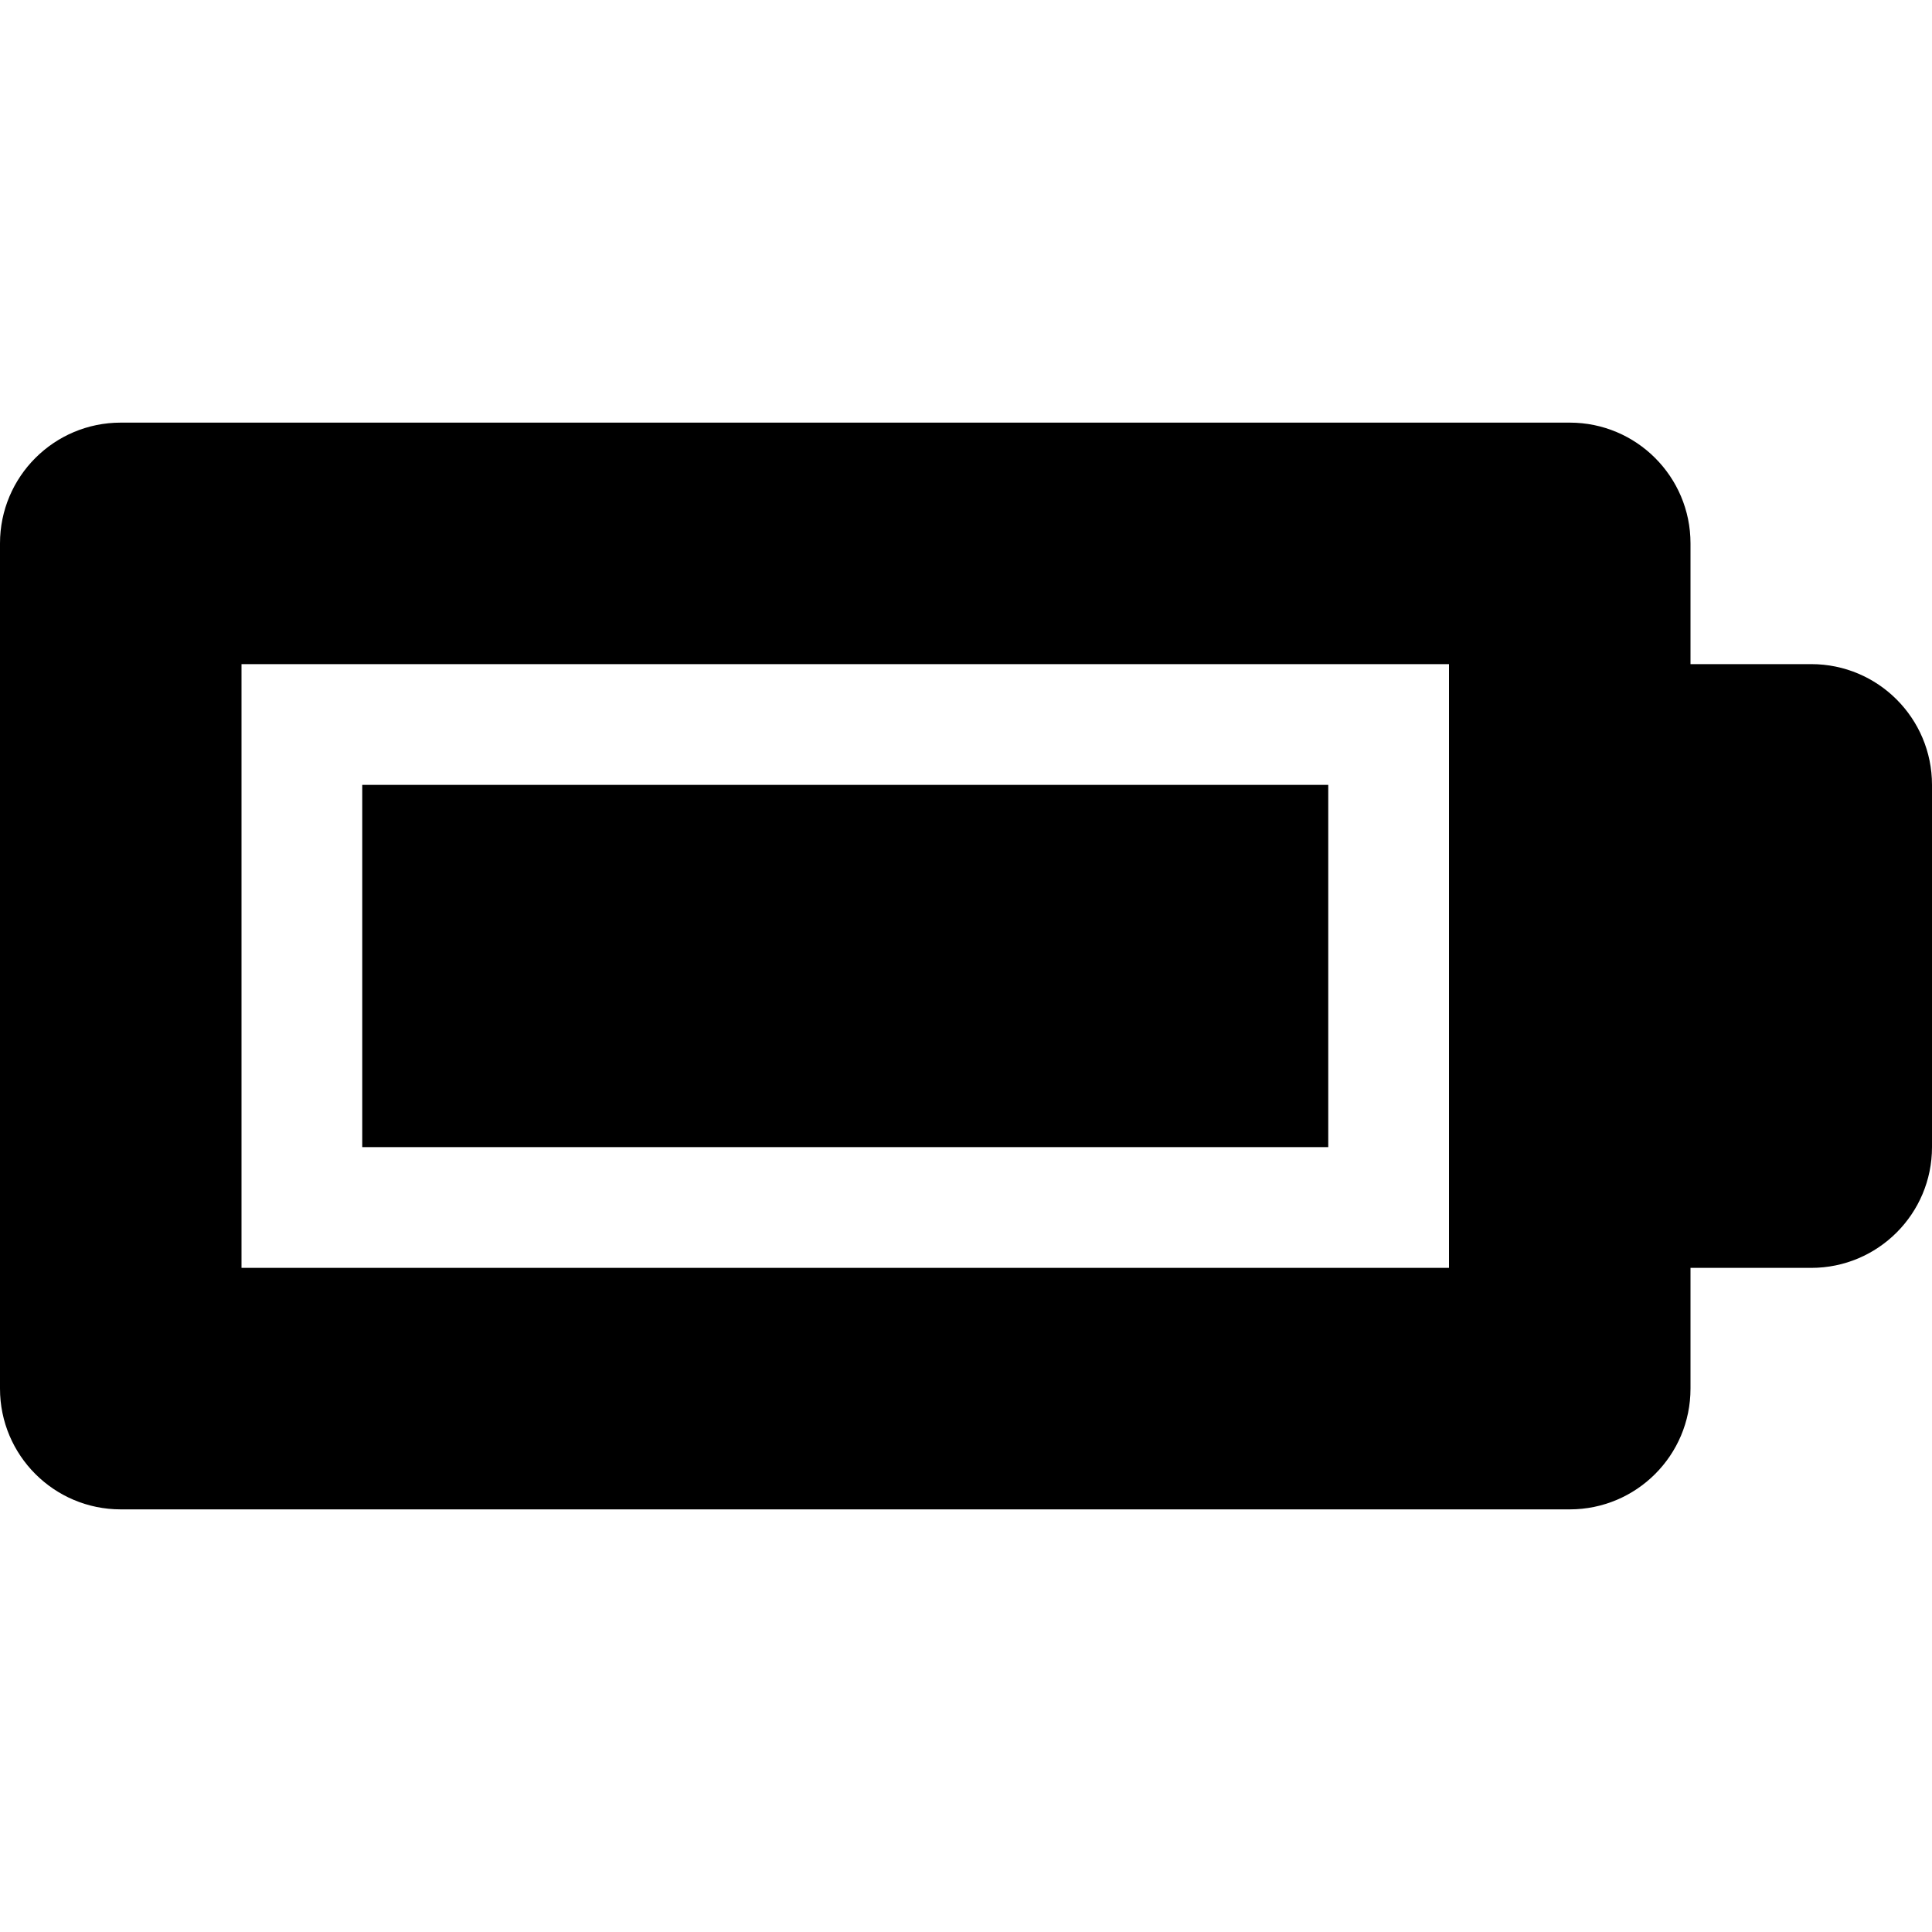
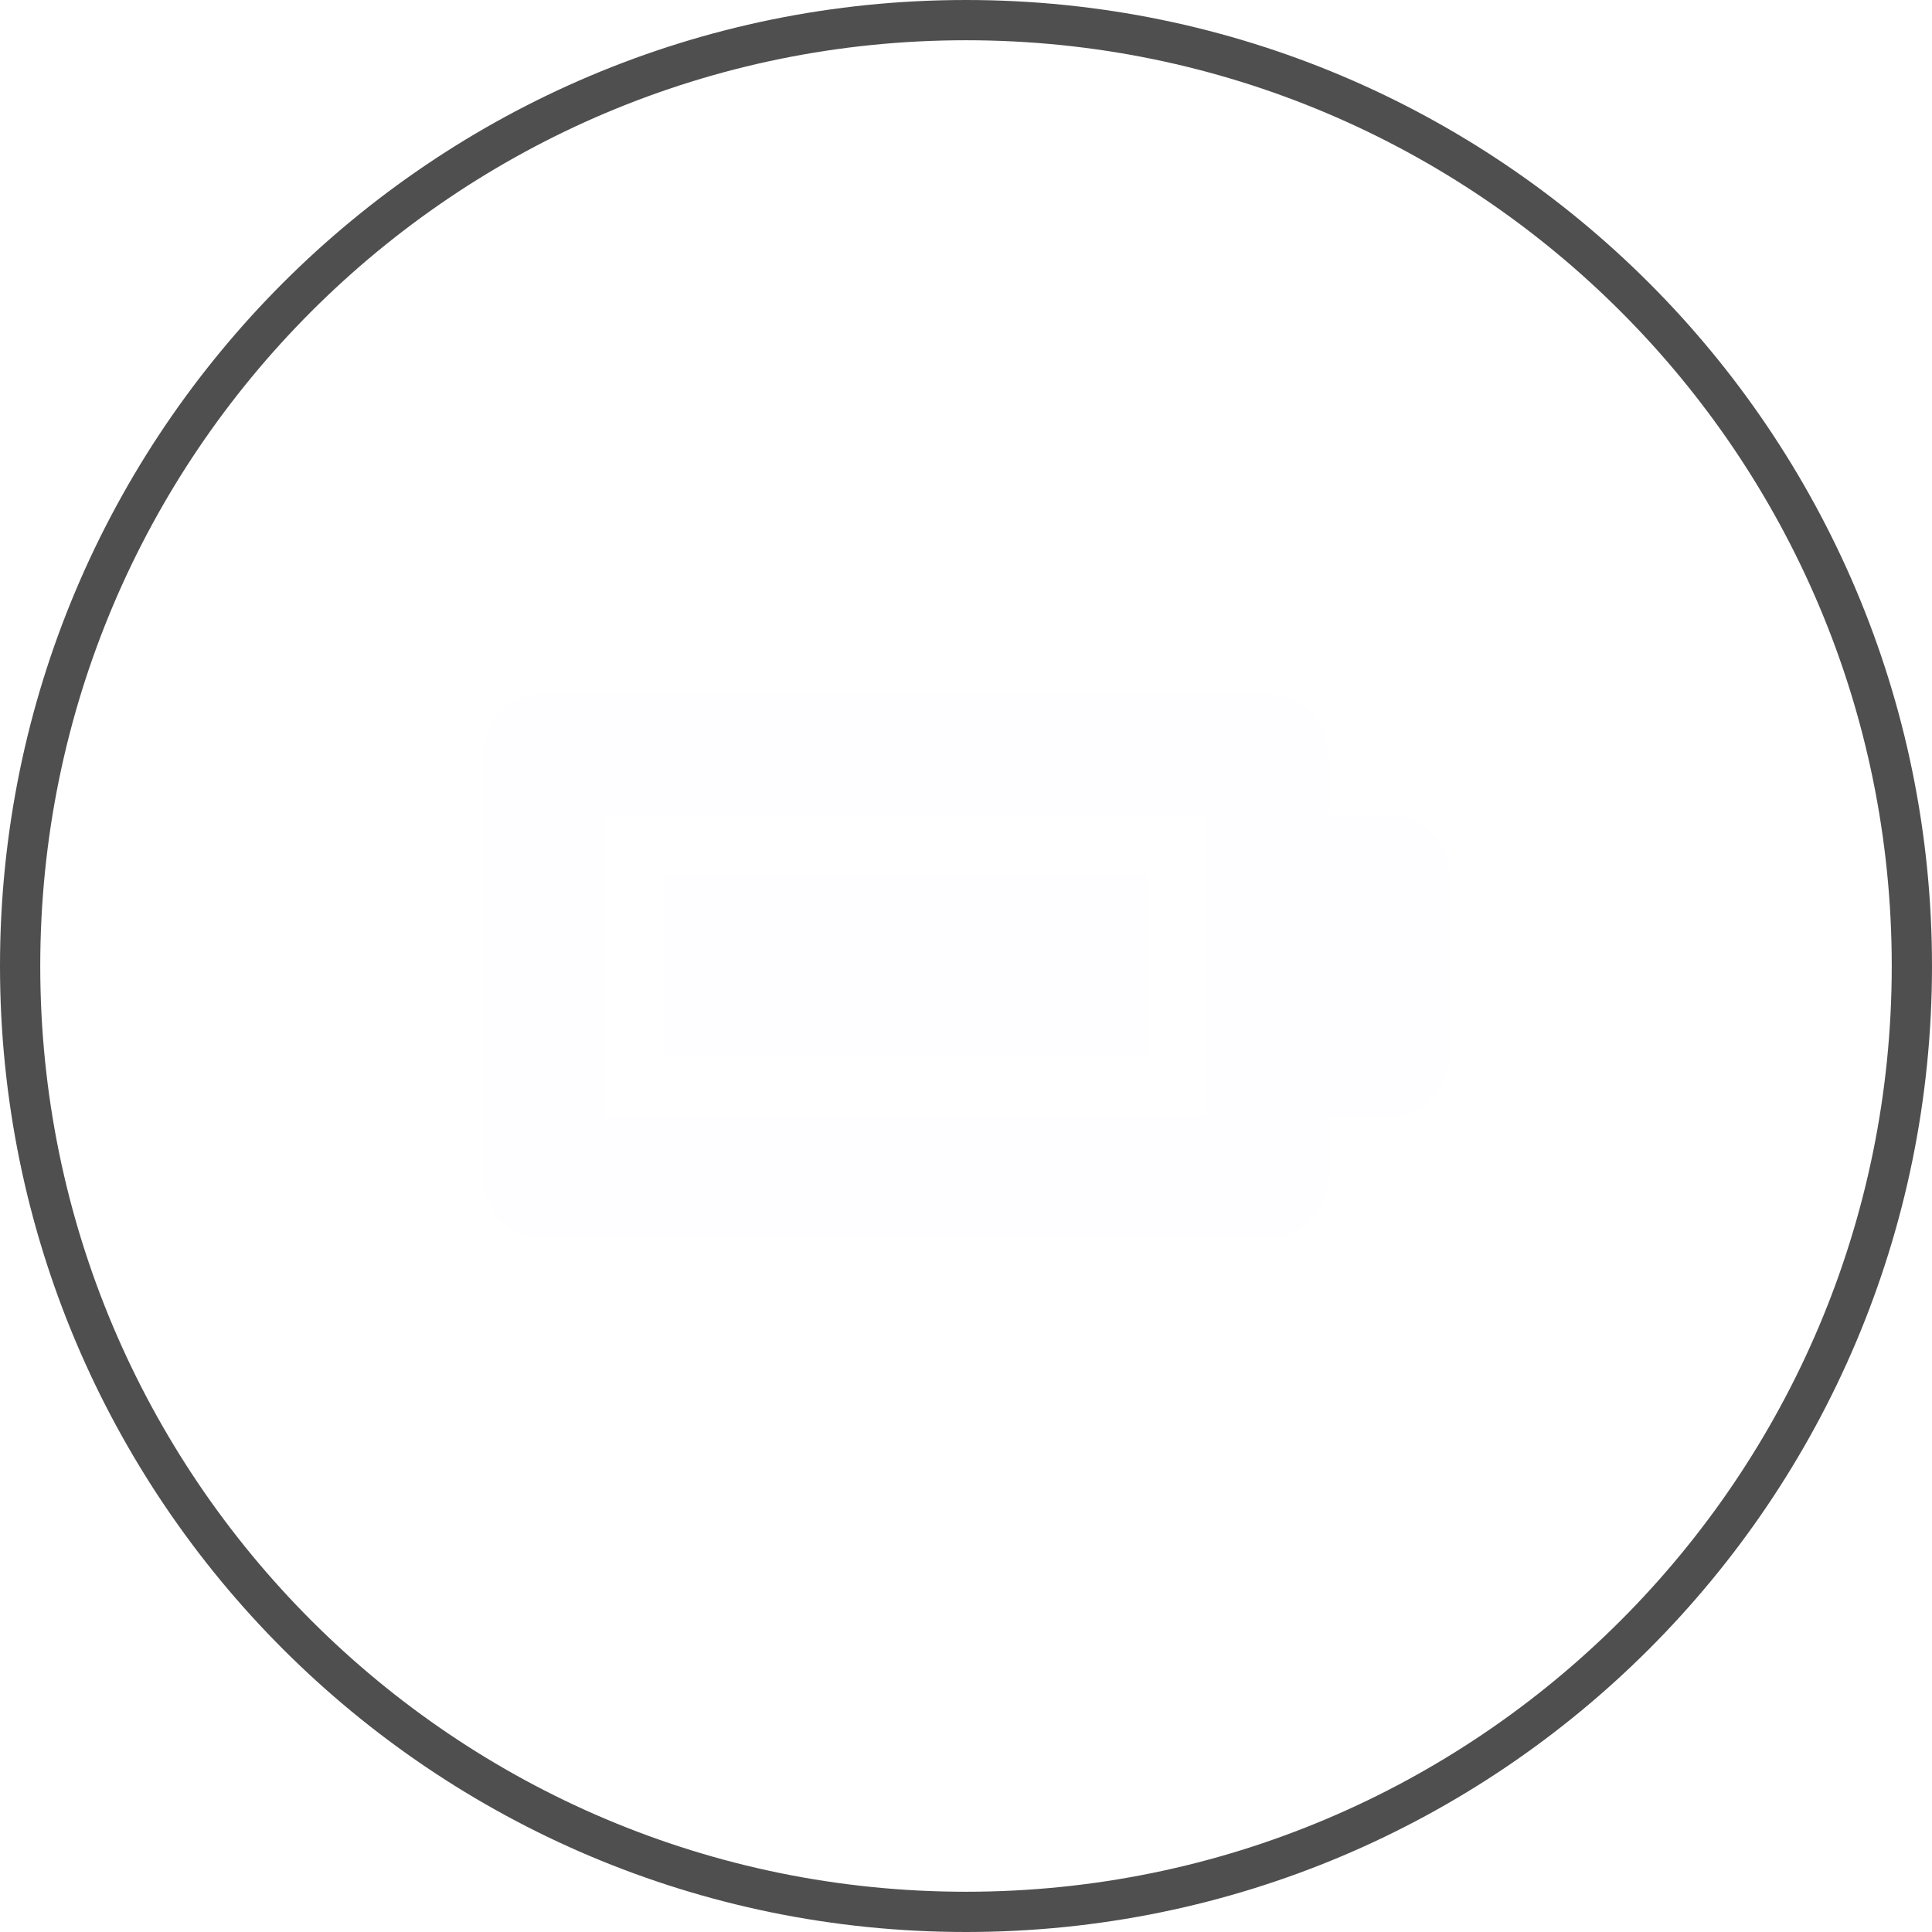
- <svg xmlns="http://www.w3.org/2000/svg" fill="#000000" version="1.1" id="Capa_1" viewBox="0 0 512 512" xml:space="preserve">
-   <g>
-     <path d="M480,176h-32v-32c0-17.672-14.326-32-32-32H32c-17.674,0-32,14.328-32,32v224c0,17.672,14.326,32,32,32h384   c17.674,0,32-14.328,32-32v-32h32c17.674,0,32-14.328,32-32v-96C512,190.328,497.674,176,480,176z M384,336H64V176h320V336z" />
-     <rect x="96" y="208" width="256" height="96" />
-   </g>
+ <svg xmlns="http://www.w3.org/2000/svg" width="48" height="48" viewBox="0 0 48 48" fill="none">
+   <rect x="0.5" y="0.5" width="47" height="47" rx="23.5" stroke="#4F4F4F" />
+   <path d="M34.5 20.25H33V18.75C33 17.922 32.328 17.25 31.5 17.25H13.5C12.671 17.25 12 17.922 12 18.75V29.25C12 30.078 12.671 30.75 13.5 30.75H31.5C32.328 30.75 33 30.078 33 29.25V27.75H34.5C35.328 27.75 36 27.078 36 26.25V21.75C36 20.922 35.328 20.25 34.5 20.25ZM30 27.75H15V20.25H30V27.75Z" fill="#FEFDFF" />
+   <path d="M28.5 21.75H16.5V26.25H28.5V21.75Z" fill="#FEFDFF" />
</svg>
